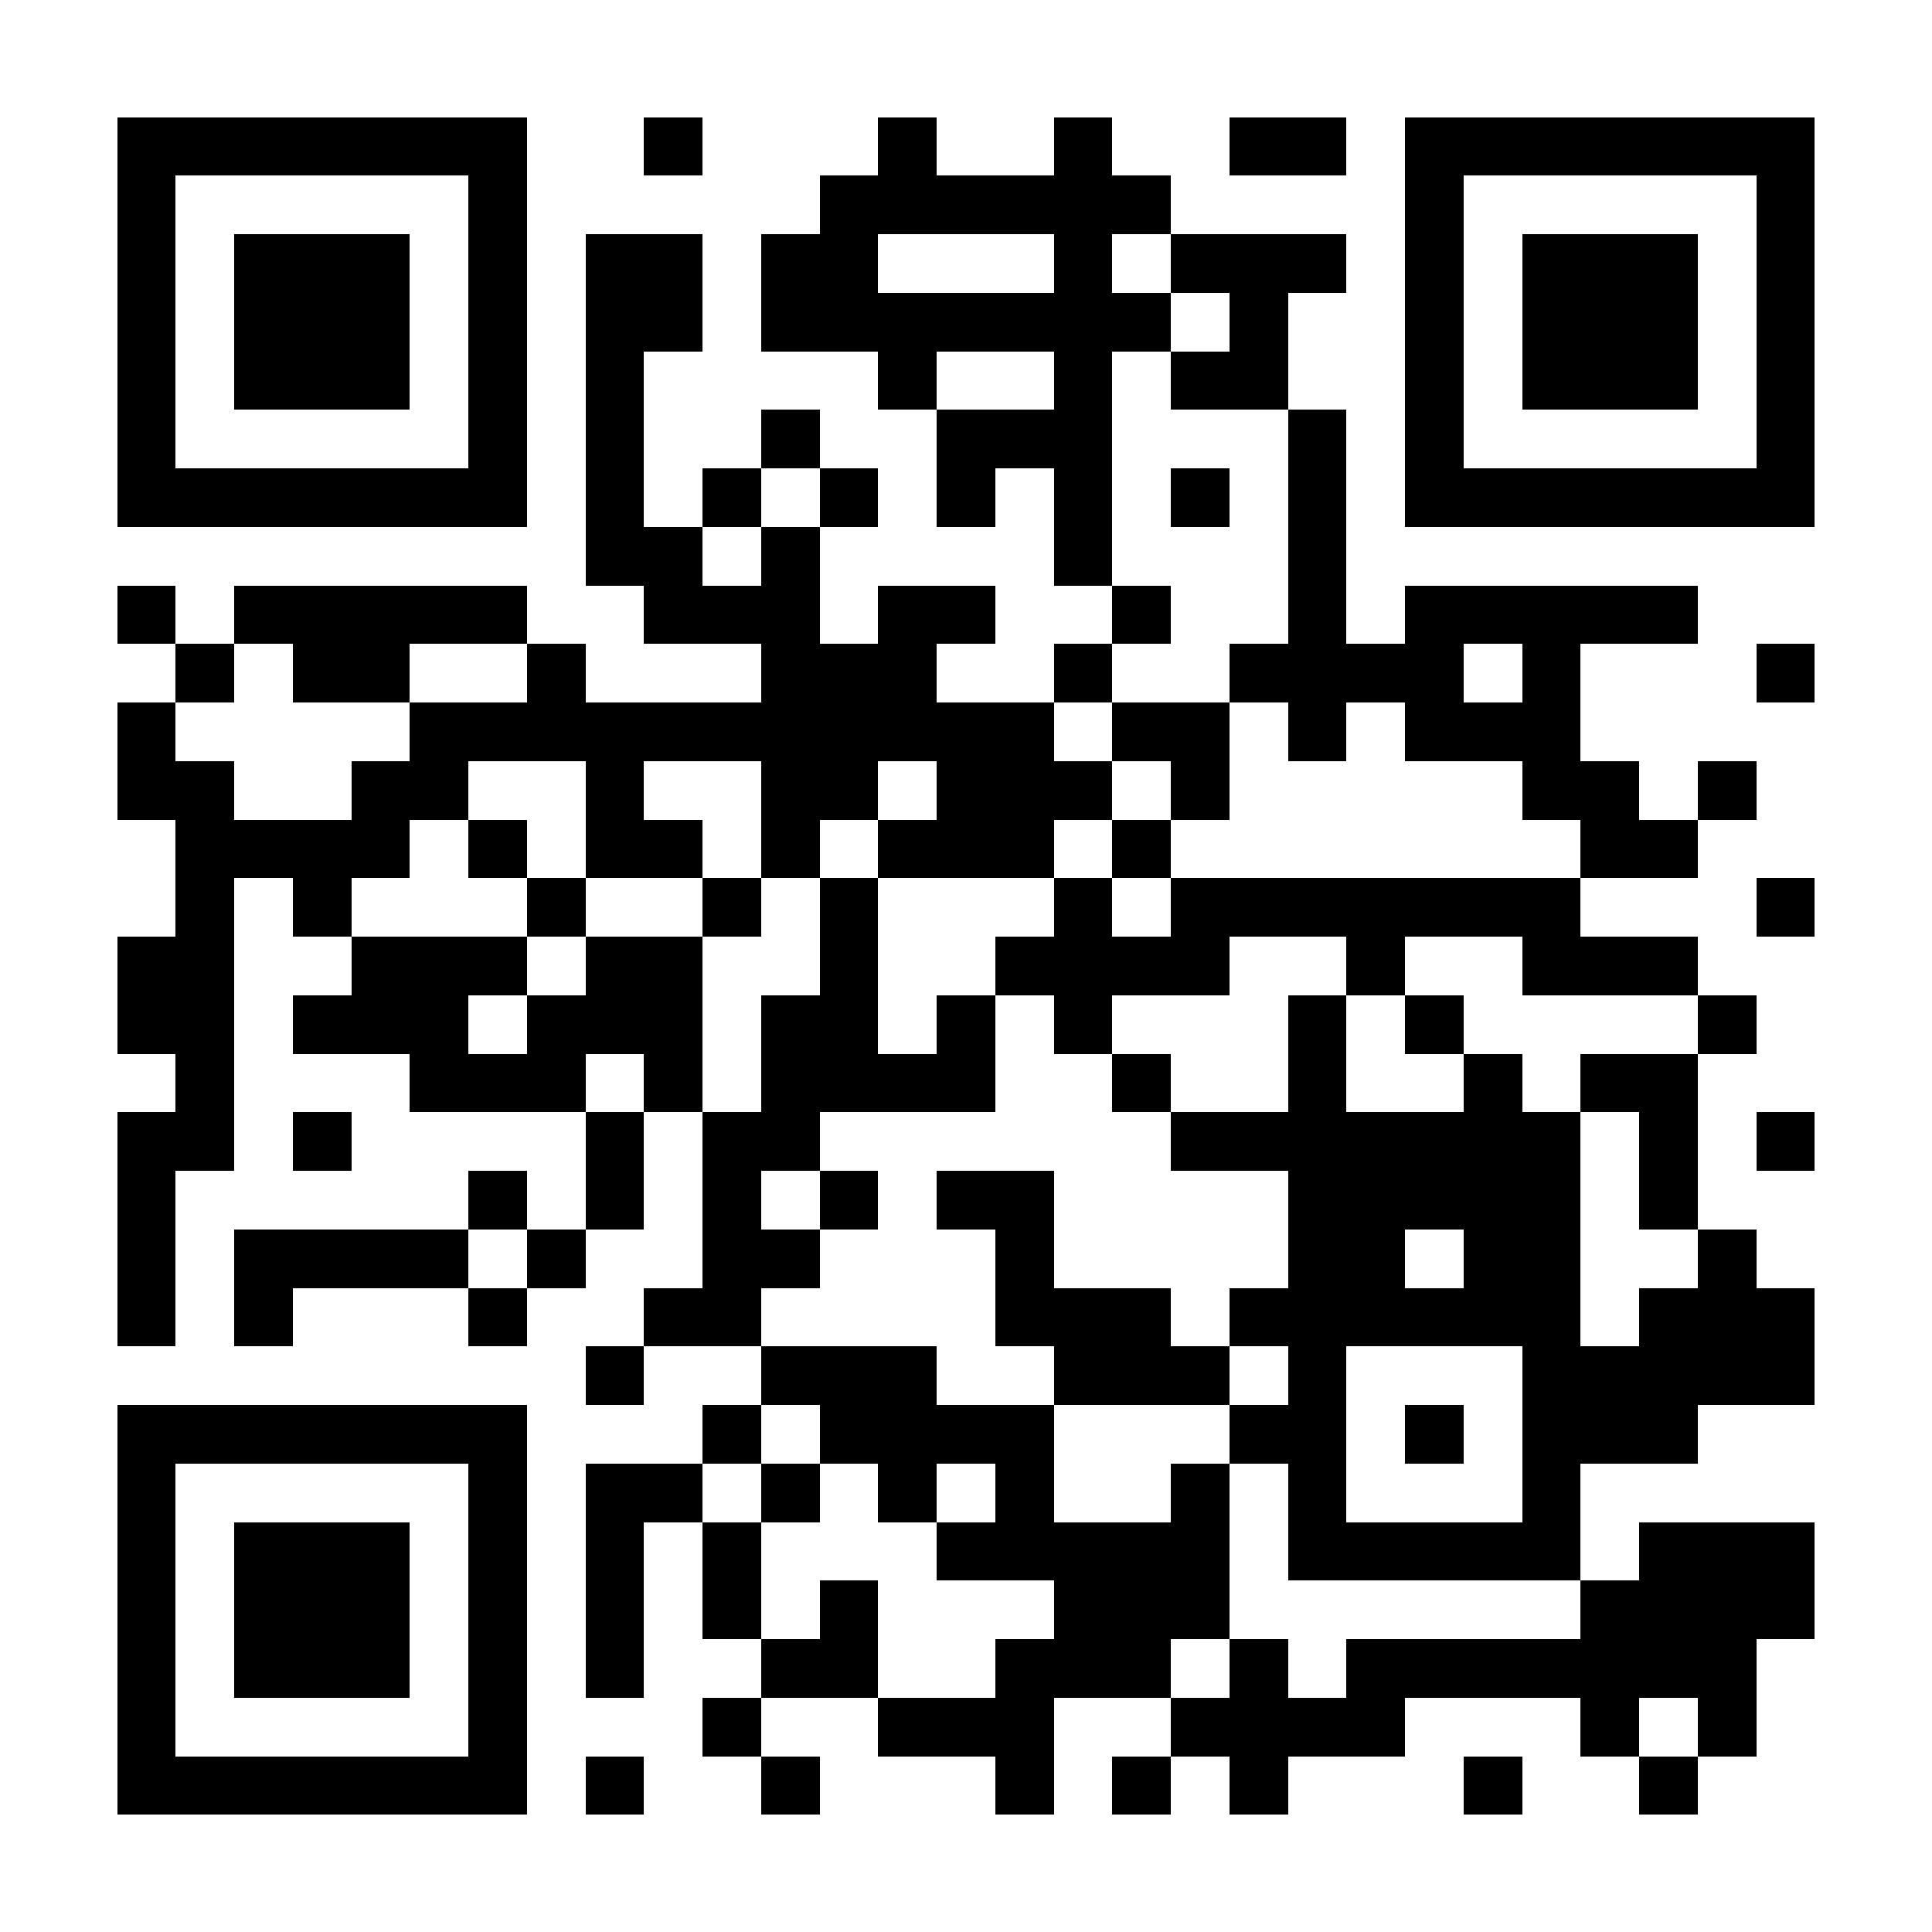
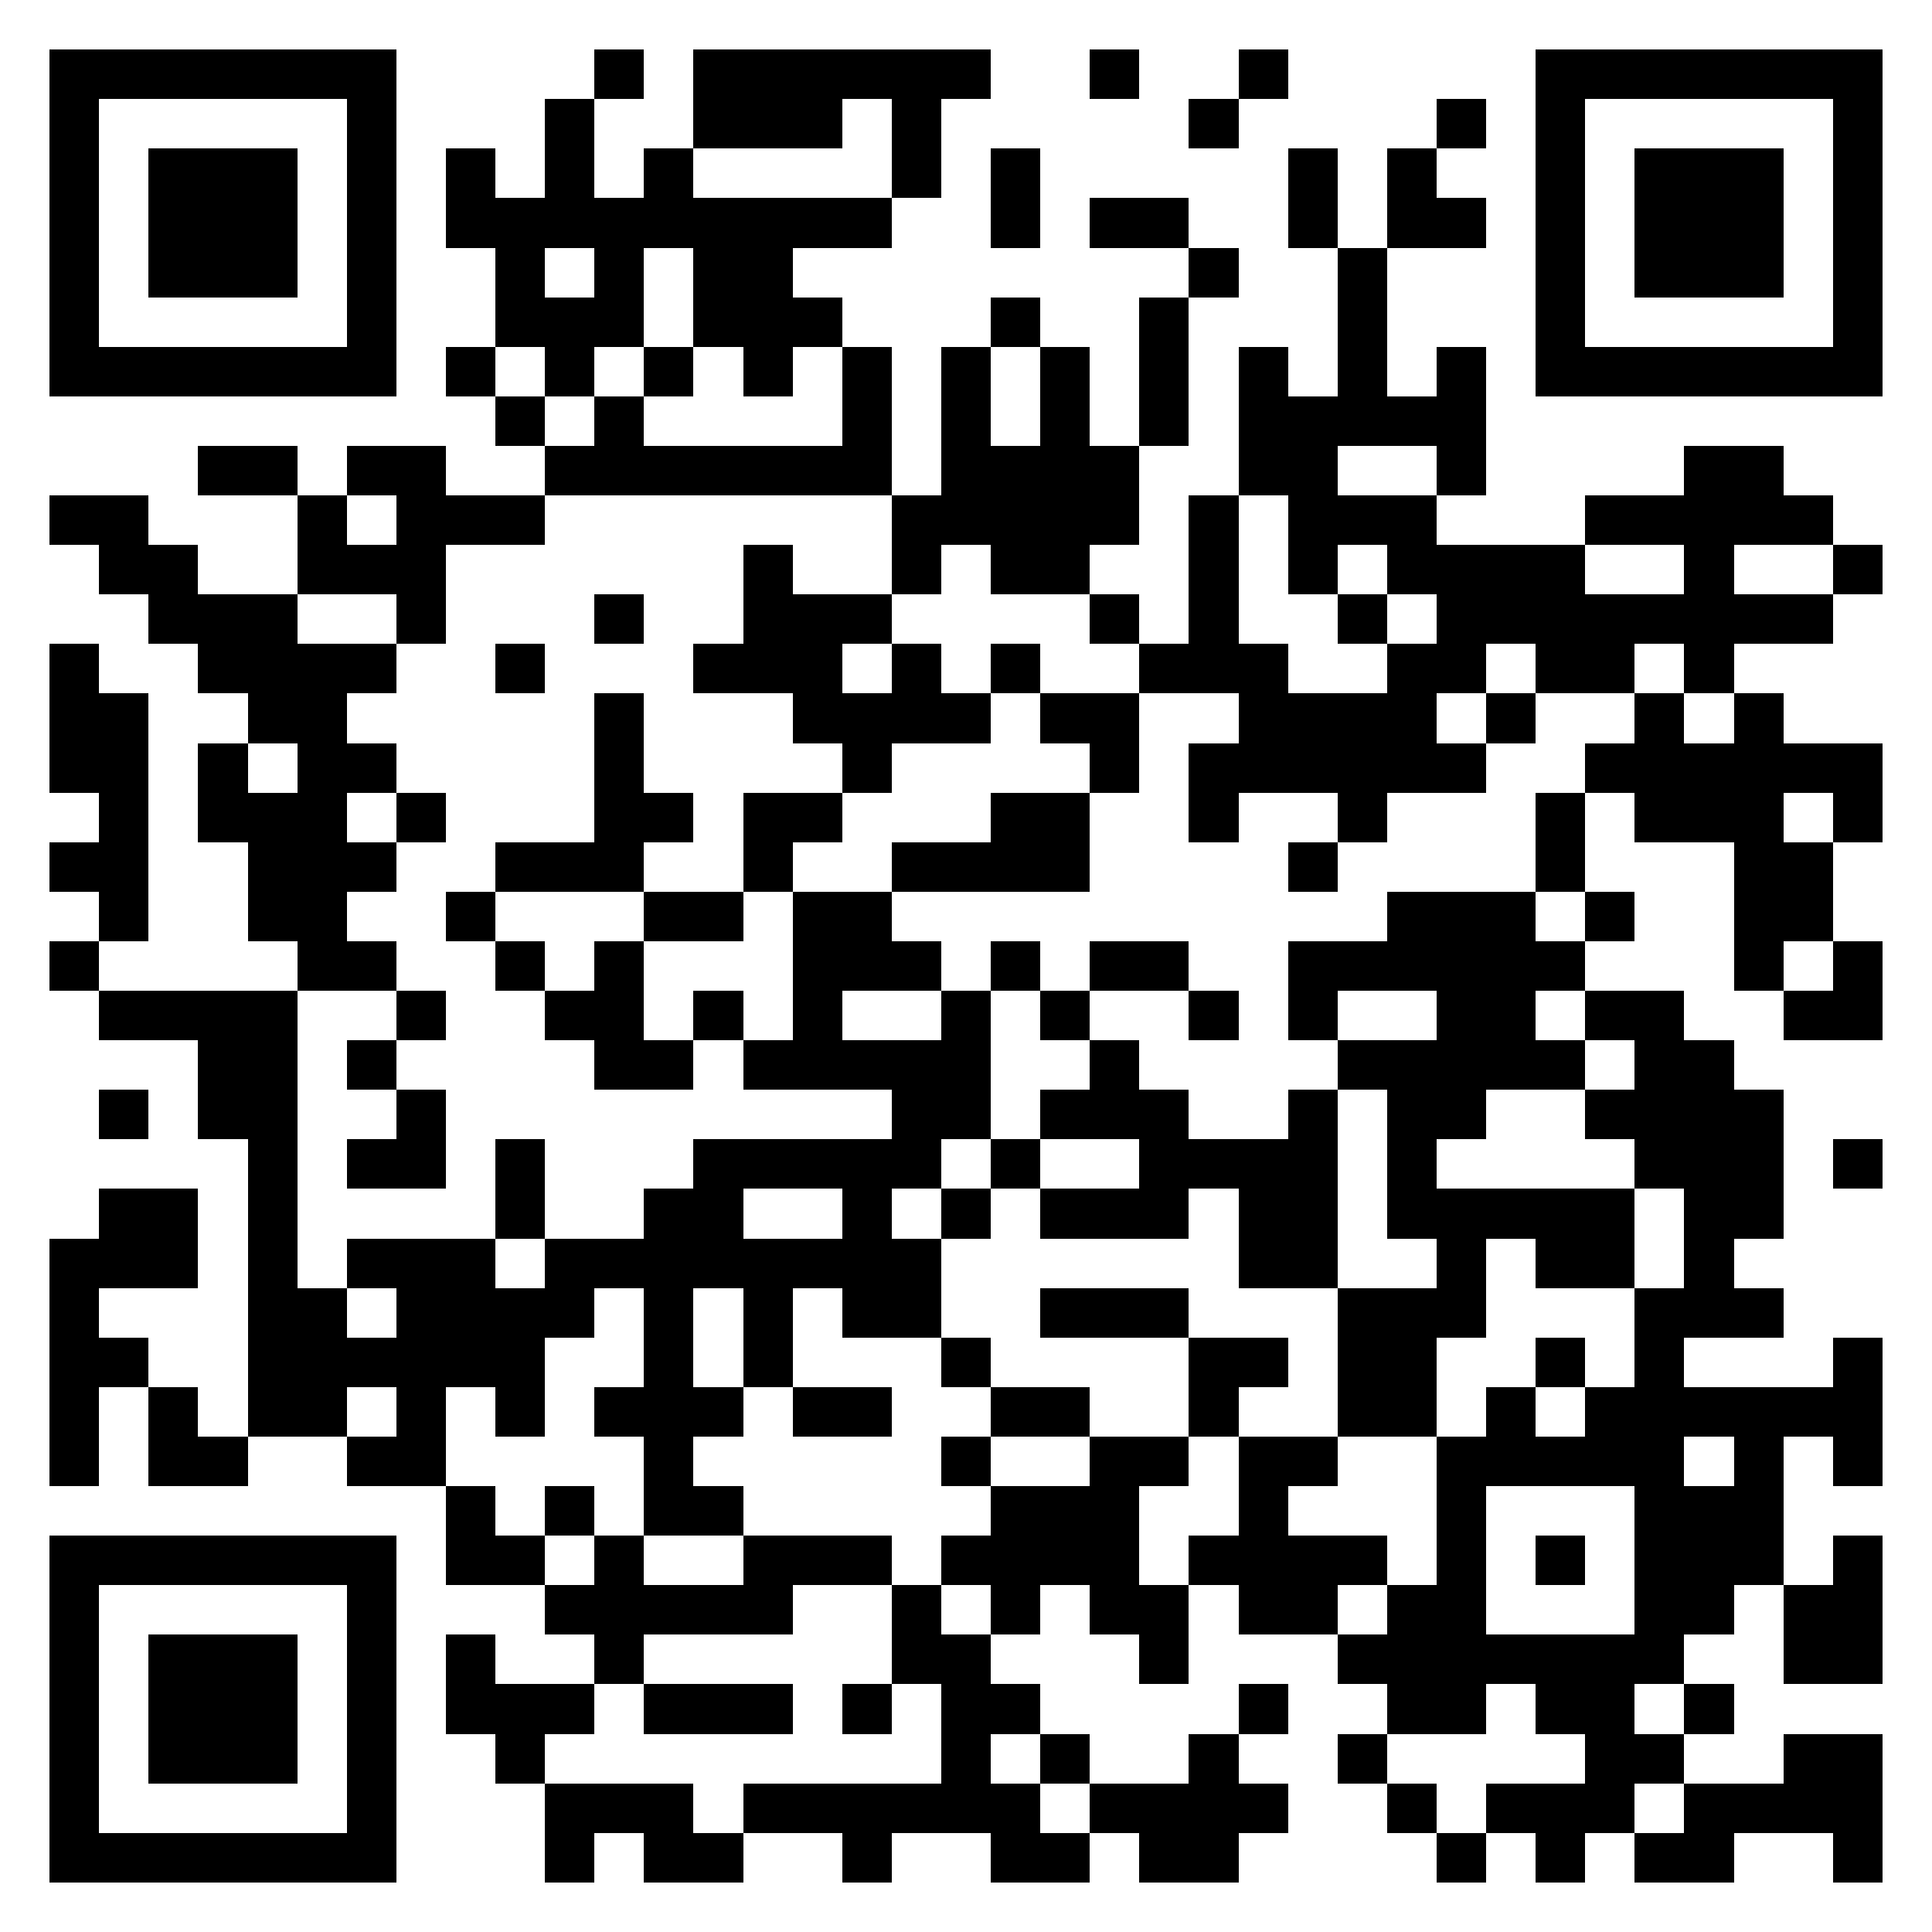
- <svg xmlns="http://www.w3.org/2000/svg" width="512" height="512" viewBox="0 0 33 33" shape-rendering="crispEdges">
-   <path fill="#ffffff" d="M0 0h33v33H0z" />
-   <path stroke="#000000" d="M2 2.5h7m2 0h1m3 0h1m2 0h1m2 0h2m1 0h7M2 3.5h1m5 0h1m5 0h6m4 0h1m5 0h1M2 4.5h1m1 0h3m1 0h1m1 0h2m1 0h2m3 0h1m1 0h3m1 0h1m1 0h3m1 0h1M2 5.5h1m1 0h3m1 0h1m1 0h2m1 0h7m1 0h1m2 0h1m1 0h3m1 0h1M2 6.5h1m1 0h3m1 0h1m1 0h1m4 0h1m2 0h1m1 0h2m2 0h1m1 0h3m1 0h1M2 7.5h1m5 0h1m1 0h1m2 0h1m2 0h3m3 0h1m1 0h1m5 0h1M2 8.5h7m1 0h1m1 0h1m1 0h1m1 0h1m1 0h1m1 0h1m1 0h1m1 0h7M10 9.5h2m1 0h1m4 0h1m3 0h1M2 10.5h1m1 0h5m2 0h3m1 0h2m2 0h1m2 0h1m1 0h5M3 11.5h1m1 0h2m2 0h1m3 0h3m2 0h1m2 0h4m1 0h1m3 0h1M2 12.5h1m4 0h11m1 0h2m1 0h1m1 0h3M2 13.5h2m2 0h2m2 0h1m2 0h2m1 0h3m1 0h1m5 0h2m1 0h1M3 14.5h4m1 0h1m1 0h2m1 0h1m1 0h3m1 0h1m7 0h2M3 15.5h1m1 0h1m3 0h1m2 0h1m1 0h1m3 0h1m1 0h7m3 0h1M2 16.5h2m2 0h3m1 0h2m2 0h1m2 0h4m2 0h1m2 0h3M2 17.5h2m1 0h3m1 0h3m1 0h2m1 0h1m1 0h1m3 0h1m1 0h1m4 0h1M3 18.5h1m3 0h3m1 0h1m1 0h4m2 0h1m2 0h1m2 0h1m1 0h2M2 19.5h2m1 0h1m4 0h1m1 0h2m6 0h7m1 0h1m1 0h1M2 20.5h1m5 0h1m1 0h1m1 0h1m1 0h1m1 0h2m4 0h5m1 0h1M2 21.5h1m1 0h4m1 0h1m2 0h2m3 0h1m4 0h2m1 0h2m2 0h1M2 22.5h1m1 0h1m3 0h1m2 0h2m4 0h3m1 0h6m1 0h3M10 23.5h1m2 0h3m2 0h3m1 0h1m3 0h5M2 24.5h7m3 0h1m1 0h4m3 0h2m1 0h1m1 0h3M2 25.5h1m5 0h1m1 0h2m1 0h1m1 0h1m1 0h1m2 0h1m1 0h1m3 0h1M2 26.5h1m1 0h3m1 0h1m1 0h1m1 0h1m3 0h5m1 0h5m1 0h3M2 27.5h1m1 0h3m1 0h1m1 0h1m1 0h1m1 0h1m3 0h3m6 0h4M2 28.5h1m1 0h3m1 0h1m1 0h1m2 0h2m2 0h3m1 0h1m1 0h7M2 29.5h1m5 0h1m3 0h1m2 0h3m2 0h4m3 0h1m1 0h1M2 30.5h7m1 0h1m2 0h1m3 0h1m1 0h1m1 0h1m3 0h1m2 0h1" />
+ <svg xmlns="http://www.w3.org/2000/svg" viewBox="0 0 39 39" shape-rendering="crispEdges">
+   <path fill="#ffffff" d="M0 0h39v39H0z" />
+   <path stroke="#000000" d="M1 1.5h7m4 0h1m1 0h6m2 0h1m2 0h1m5 0h7M1 2.5h1m5 0h1m3 0h1m2 0h3m1 0h1m5 0h1m4 0h1m1 0h1m5 0h1M1 3.5h1m1 0h3m1 0h1m1 0h1m1 0h1m1 0h1m4 0h1m1 0h1m5 0h1m1 0h1m2 0h1m1 0h3m1 0h1M1 4.5h1m1 0h3m1 0h1m1 0h9m2 0h1m1 0h2m2 0h1m1 0h2m1 0h1m1 0h3m1 0h1M1 5.5h1m1 0h3m1 0h1m2 0h1m1 0h1m1 0h2m8 0h1m2 0h1m3 0h1m1 0h3m1 0h1M1 6.5h1m5 0h1m2 0h3m1 0h3m3 0h1m2 0h1m3 0h1m3 0h1m5 0h1M1 7.5h7m1 0h1m1 0h1m1 0h1m1 0h1m1 0h1m1 0h1m1 0h1m1 0h1m1 0h1m1 0h1m1 0h1m1 0h7M10 8.5h1m1 0h1m4 0h1m1 0h1m1 0h1m1 0h1m1 0h5M4 9.5h2m1 0h2m2 0h7m1 0h4m2 0h2m2 0h1m4 0h2M1 10.5h2m3 0h1m1 0h3m7 0h5m1 0h1m1 0h3m3 0h5M2 11.5h2m2 0h3m6 0h1m2 0h1m1 0h2m2 0h1m1 0h1m1 0h4m2 0h1m2 0h1M3 12.5h3m2 0h1m3 0h1m2 0h3m4 0h1m1 0h1m2 0h1m1 0h8M1 13.5h1m2 0h4m2 0h1m3 0h3m1 0h1m1 0h1m2 0h3m2 0h2m1 0h2m1 0h1M1 14.5h2m2 0h2m5 0h1m3 0h4m1 0h2m2 0h4m1 0h1m2 0h1m1 0h1M1 15.5h2m1 0h1m1 0h2m4 0h1m4 0h1m4 0h1m1 0h6m2 0h6M2 16.5h1m1 0h3m1 0h1m3 0h2m1 0h2m3 0h2m2 0h1m2 0h1m3 0h1m1 0h3m1 0h1M1 17.5h2m2 0h3m2 0h3m2 0h1m2 0h4m4 0h1m4 0h1m3 0h2M2 18.5h1m2 0h2m2 0h1m3 0h2m1 0h2m10 0h3m1 0h1m2 0h2M1 19.5h1m4 0h2m2 0h1m1 0h1m3 0h3m1 0h1m1 0h2m2 0h6m3 0h1m1 0h1M2 20.5h4m2 0h1m2 0h2m1 0h1m1 0h1m2 0h1m1 0h1m2 0h1m1 0h1m2 0h2m1 0h2m2 0h2M4 21.5h2m1 0h1m4 0h2m1 0h5m2 0h1m4 0h5m1 0h2M2 22.5h1m1 0h2m2 0h1m9 0h2m1 0h3m2 0h1m1 0h2m2 0h4M5 23.5h1m1 0h2m1 0h1m3 0h5m1 0h1m2 0h4m1 0h1m4 0h3m1 0h1M2 24.5h2m1 0h1m4 0h1m2 0h2m2 0h1m1 0h1m1 0h3m1 0h2m1 0h5m1 0h2M1 25.5h3m1 0h1m1 0h3m1 0h8m6 0h2m2 0h1m1 0h2m1 0h1M1 26.5h1m3 0h2m1 0h4m1 0h1m1 0h1m1 0h2m2 0h3m3 0h3m3 0h3M1 27.5h2m2 0h6m2 0h1m1 0h1m3 0h1m4 0h2m1 0h2m2 0h1m1 0h1m3 0h1M1 28.5h1m1 0h1m1 0h2m1 0h1m1 0h1m1 0h3m1 0h2m2 0h2m2 0h1m2 0h2m1 0h1m1 0h6M1 29.5h1m1 0h2m2 0h2m4 0h1m5 0h1m2 0h2m1 0h2m2 0h5m1 0h1m1 0h1M9 30.5h1m1 0h1m1 0h2m5 0h3m2 0h1m3 0h1m3 0h3M1 31.5h7m1 0h2m1 0h1m2 0h3m1 0h4m1 0h4m1 0h1m1 0h1m1 0h3m1 0h1M1 32.5h1m5 0h1m3 0h5m2 0h1m1 0h1m1 0h2m1 0h2m1 0h2m3 0h2m1 0h2M1 33.5h1m1 0h3m1 0h1m1 0h1m2 0h1m5 0h2m3 0h1m3 0h7m2 0h2M1 34.5h1m1 0h3m1 0h1m1 0h3m1 0h3m1 0h1m1 0h2m4 0h1m2 0h2m1 0h2m1 0h1M1 35.5h1m1 0h3m1 0h1m2 0h1m8 0h1m1 0h1m2 0h1m2 0h1m4 0h2m2 0h2M1 36.5h1m5 0h1m3 0h3m1 0h6m1 0h4m2 0h1m1 0h3m1 0h4M1 37.5h7m3 0h1m1 0h2m2 0h1m2 0h2m1 0h2m4 0h1m1 0h1m1 0h2m2 0h1" />
</svg>
